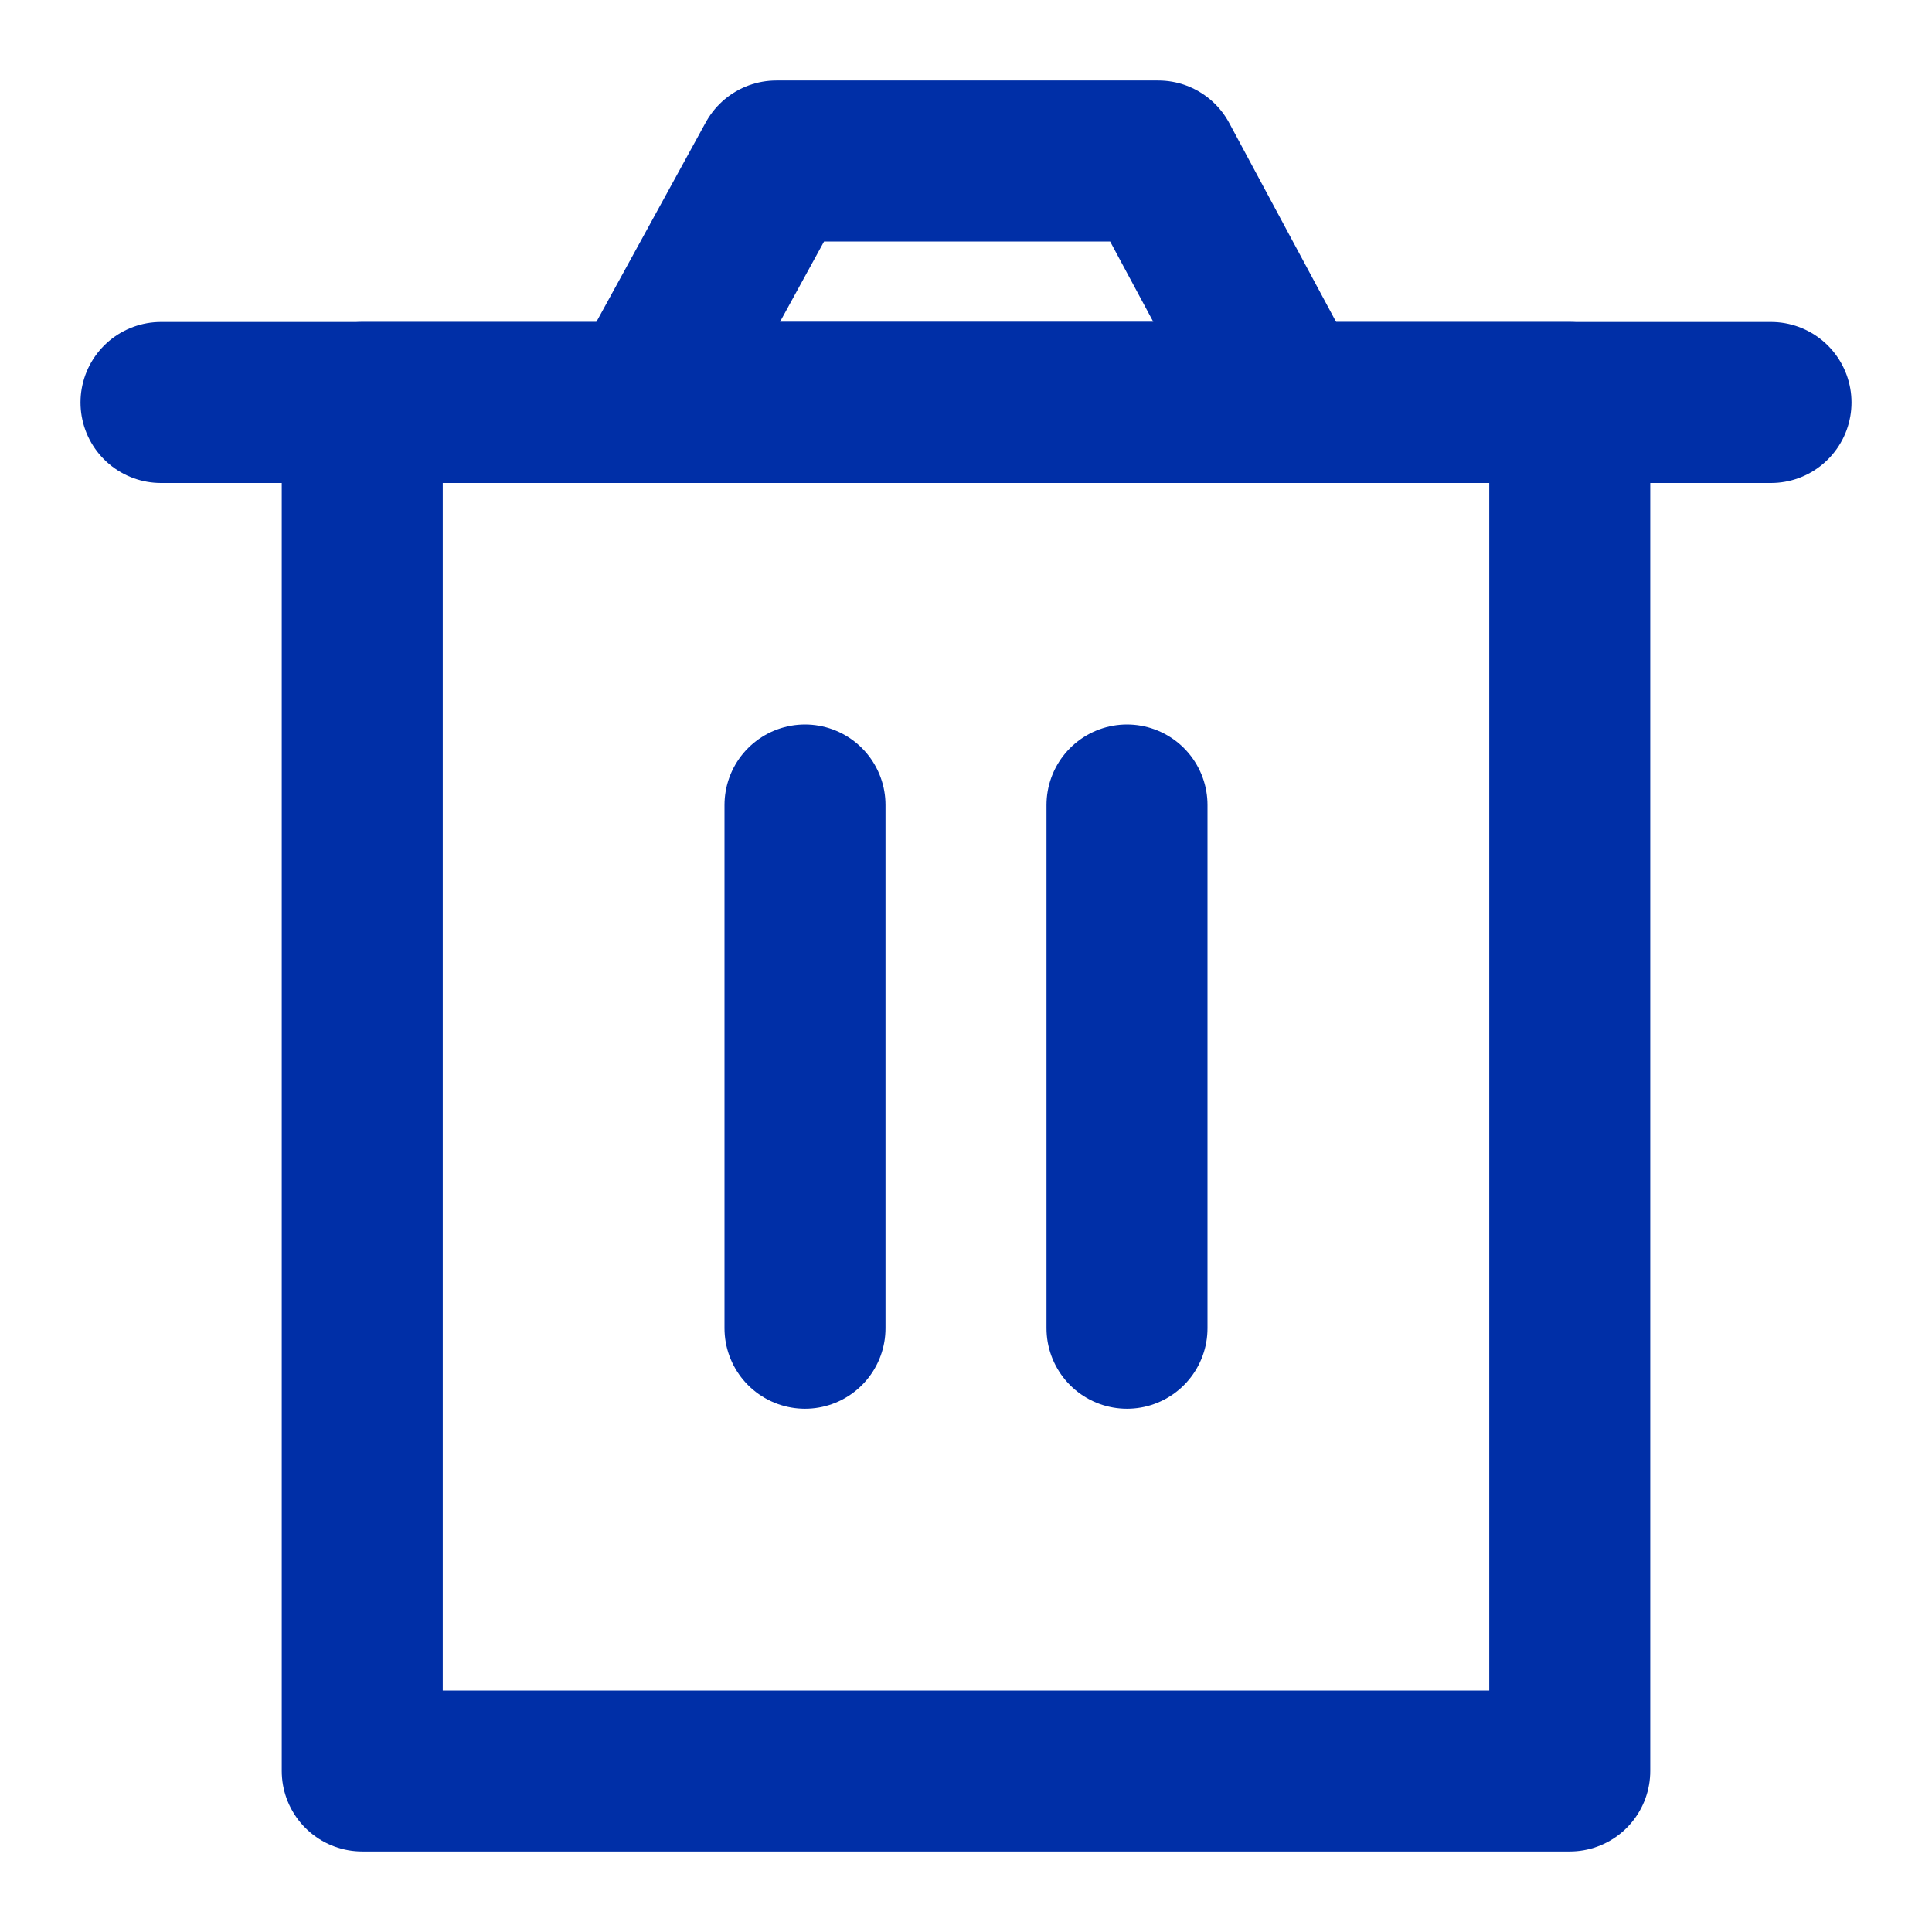
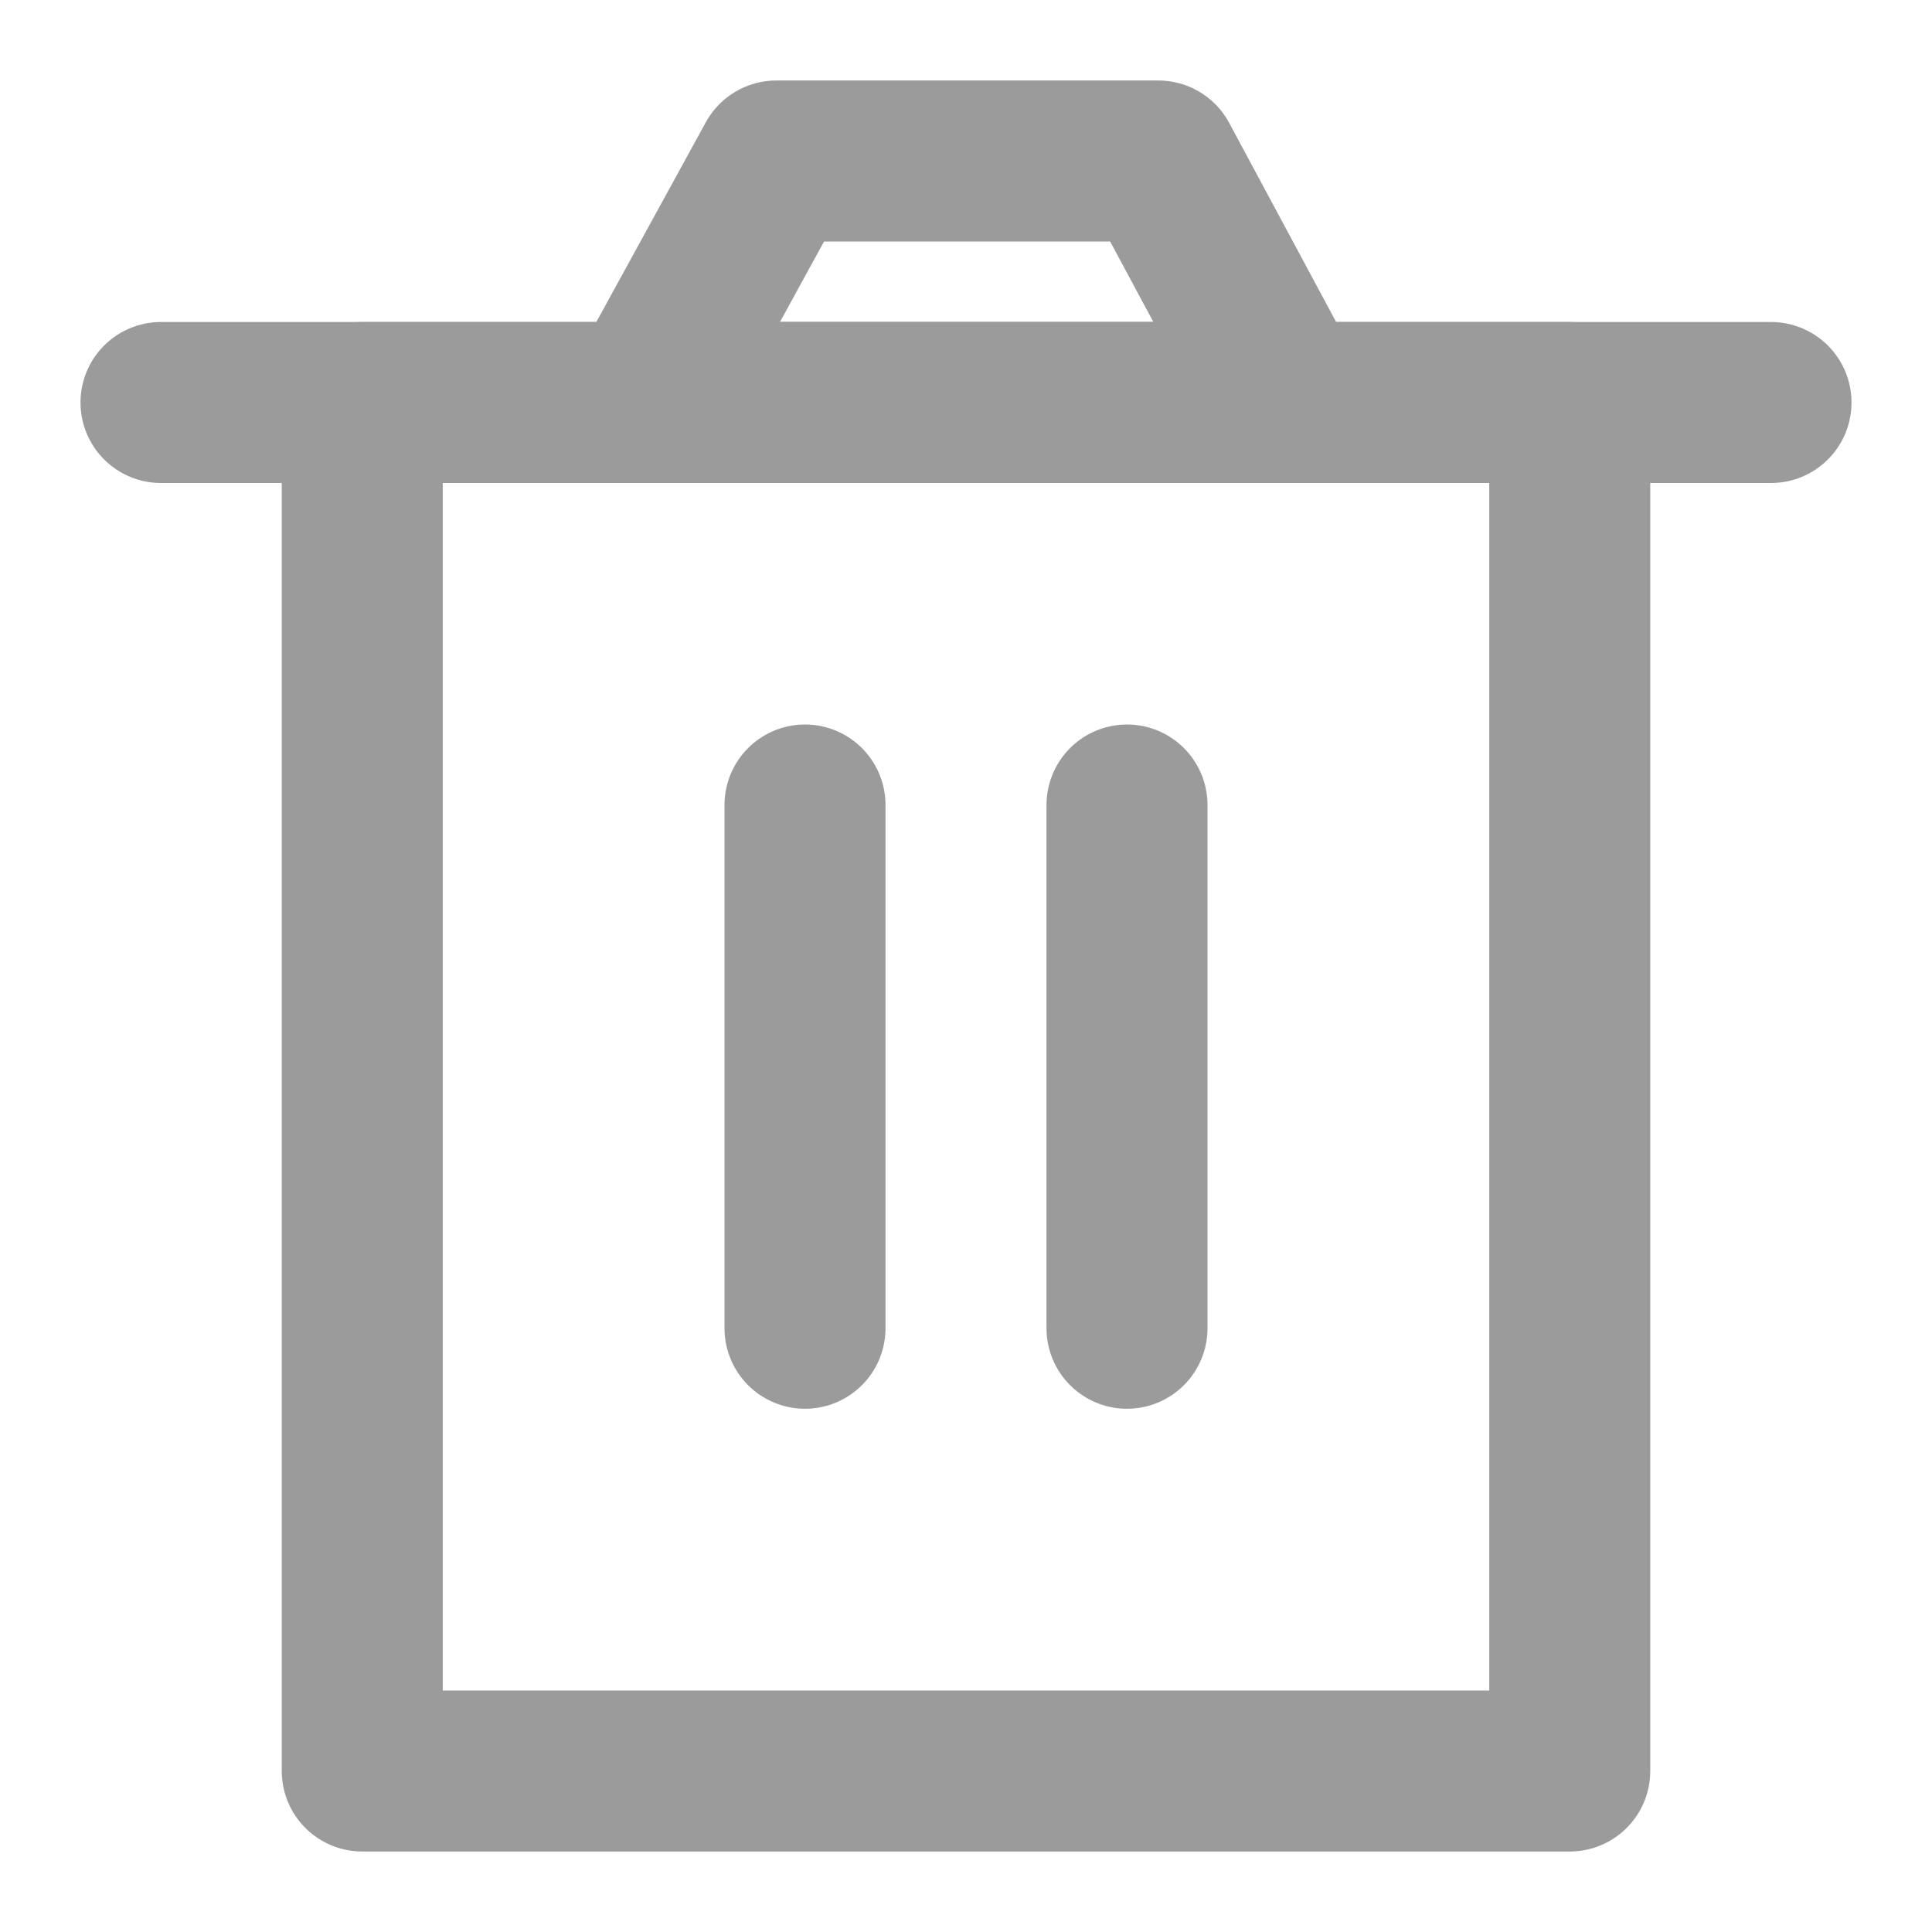
<svg xmlns="http://www.w3.org/2000/svg" width="24" height="24" viewBox="0 0 48 48" fill="none">
-   <path d="M9 10V44H39V10H9Z" fill="none" stroke="#002fa7" stroke-width="4" stroke-linejoin="round" />
-   <path d="M20 20V33" stroke="#002fa7" stroke-width="4" stroke-linecap="round" stroke-linejoin="round" />
-   <path d="M28 20V33" stroke="#002fa7" stroke-width="4" stroke-linecap="round" stroke-linejoin="round" />
-   <path d="M4 10H44" stroke="#002fa7" stroke-width="4" stroke-linecap="round" stroke-linejoin="round" />
-   <path d="M16 10L19.289 4H28.777L32 10H16Z" fill="none" stroke="#002fa7" stroke-width="4" stroke-linejoin="round" />
+   <path d="M9 10V44H39V10H9Z" fill="none" stroke="#9b9b9b" stroke-width="4" stroke-linejoin="round" />
+   <path d="M20 20V33" stroke="#9b9b9b" stroke-width="4" stroke-linecap="round" stroke-linejoin="round" />
+   <path d="M28 20V33" stroke="#9b9b9b" stroke-width="4" stroke-linecap="round" stroke-linejoin="round" />
+   <path d="M4 10H44" stroke="#9b9b9b" stroke-width="4" stroke-linecap="round" stroke-linejoin="round" />
+   <path d="M16 10L19.289 4H28.777L32 10H16Z" fill="none" stroke="#9b9b9b" stroke-width="4" stroke-linejoin="round" />
</svg>
